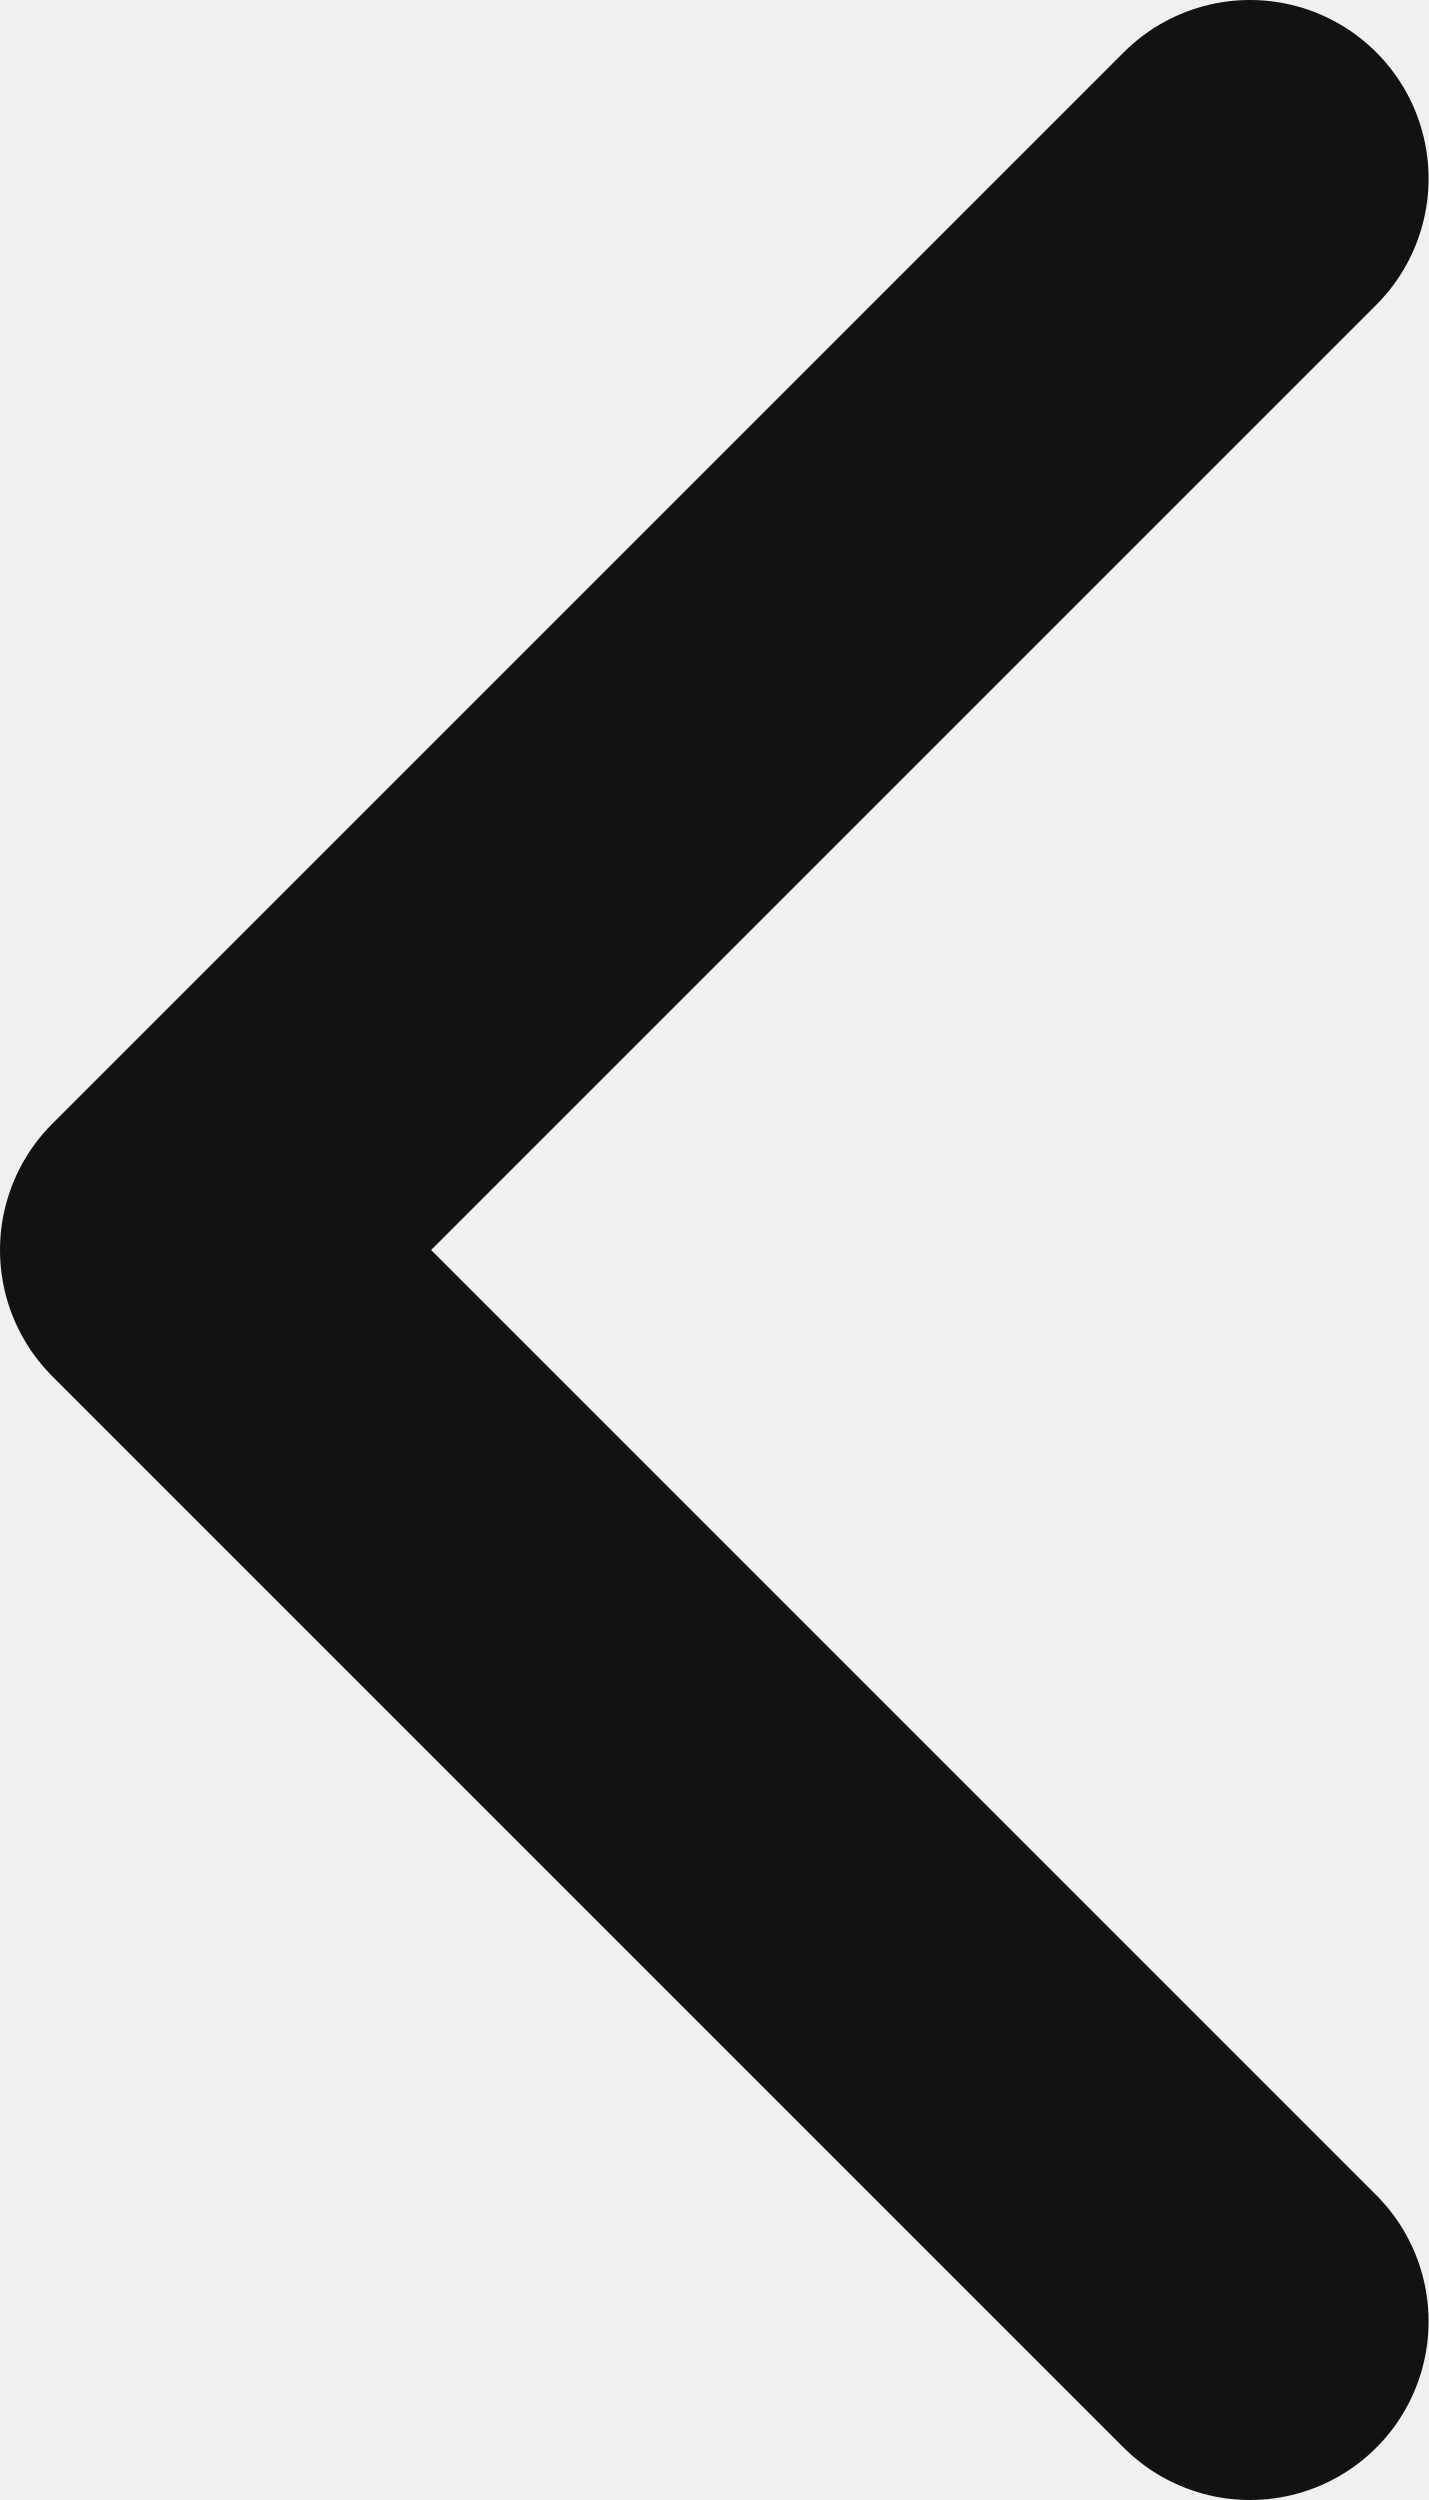
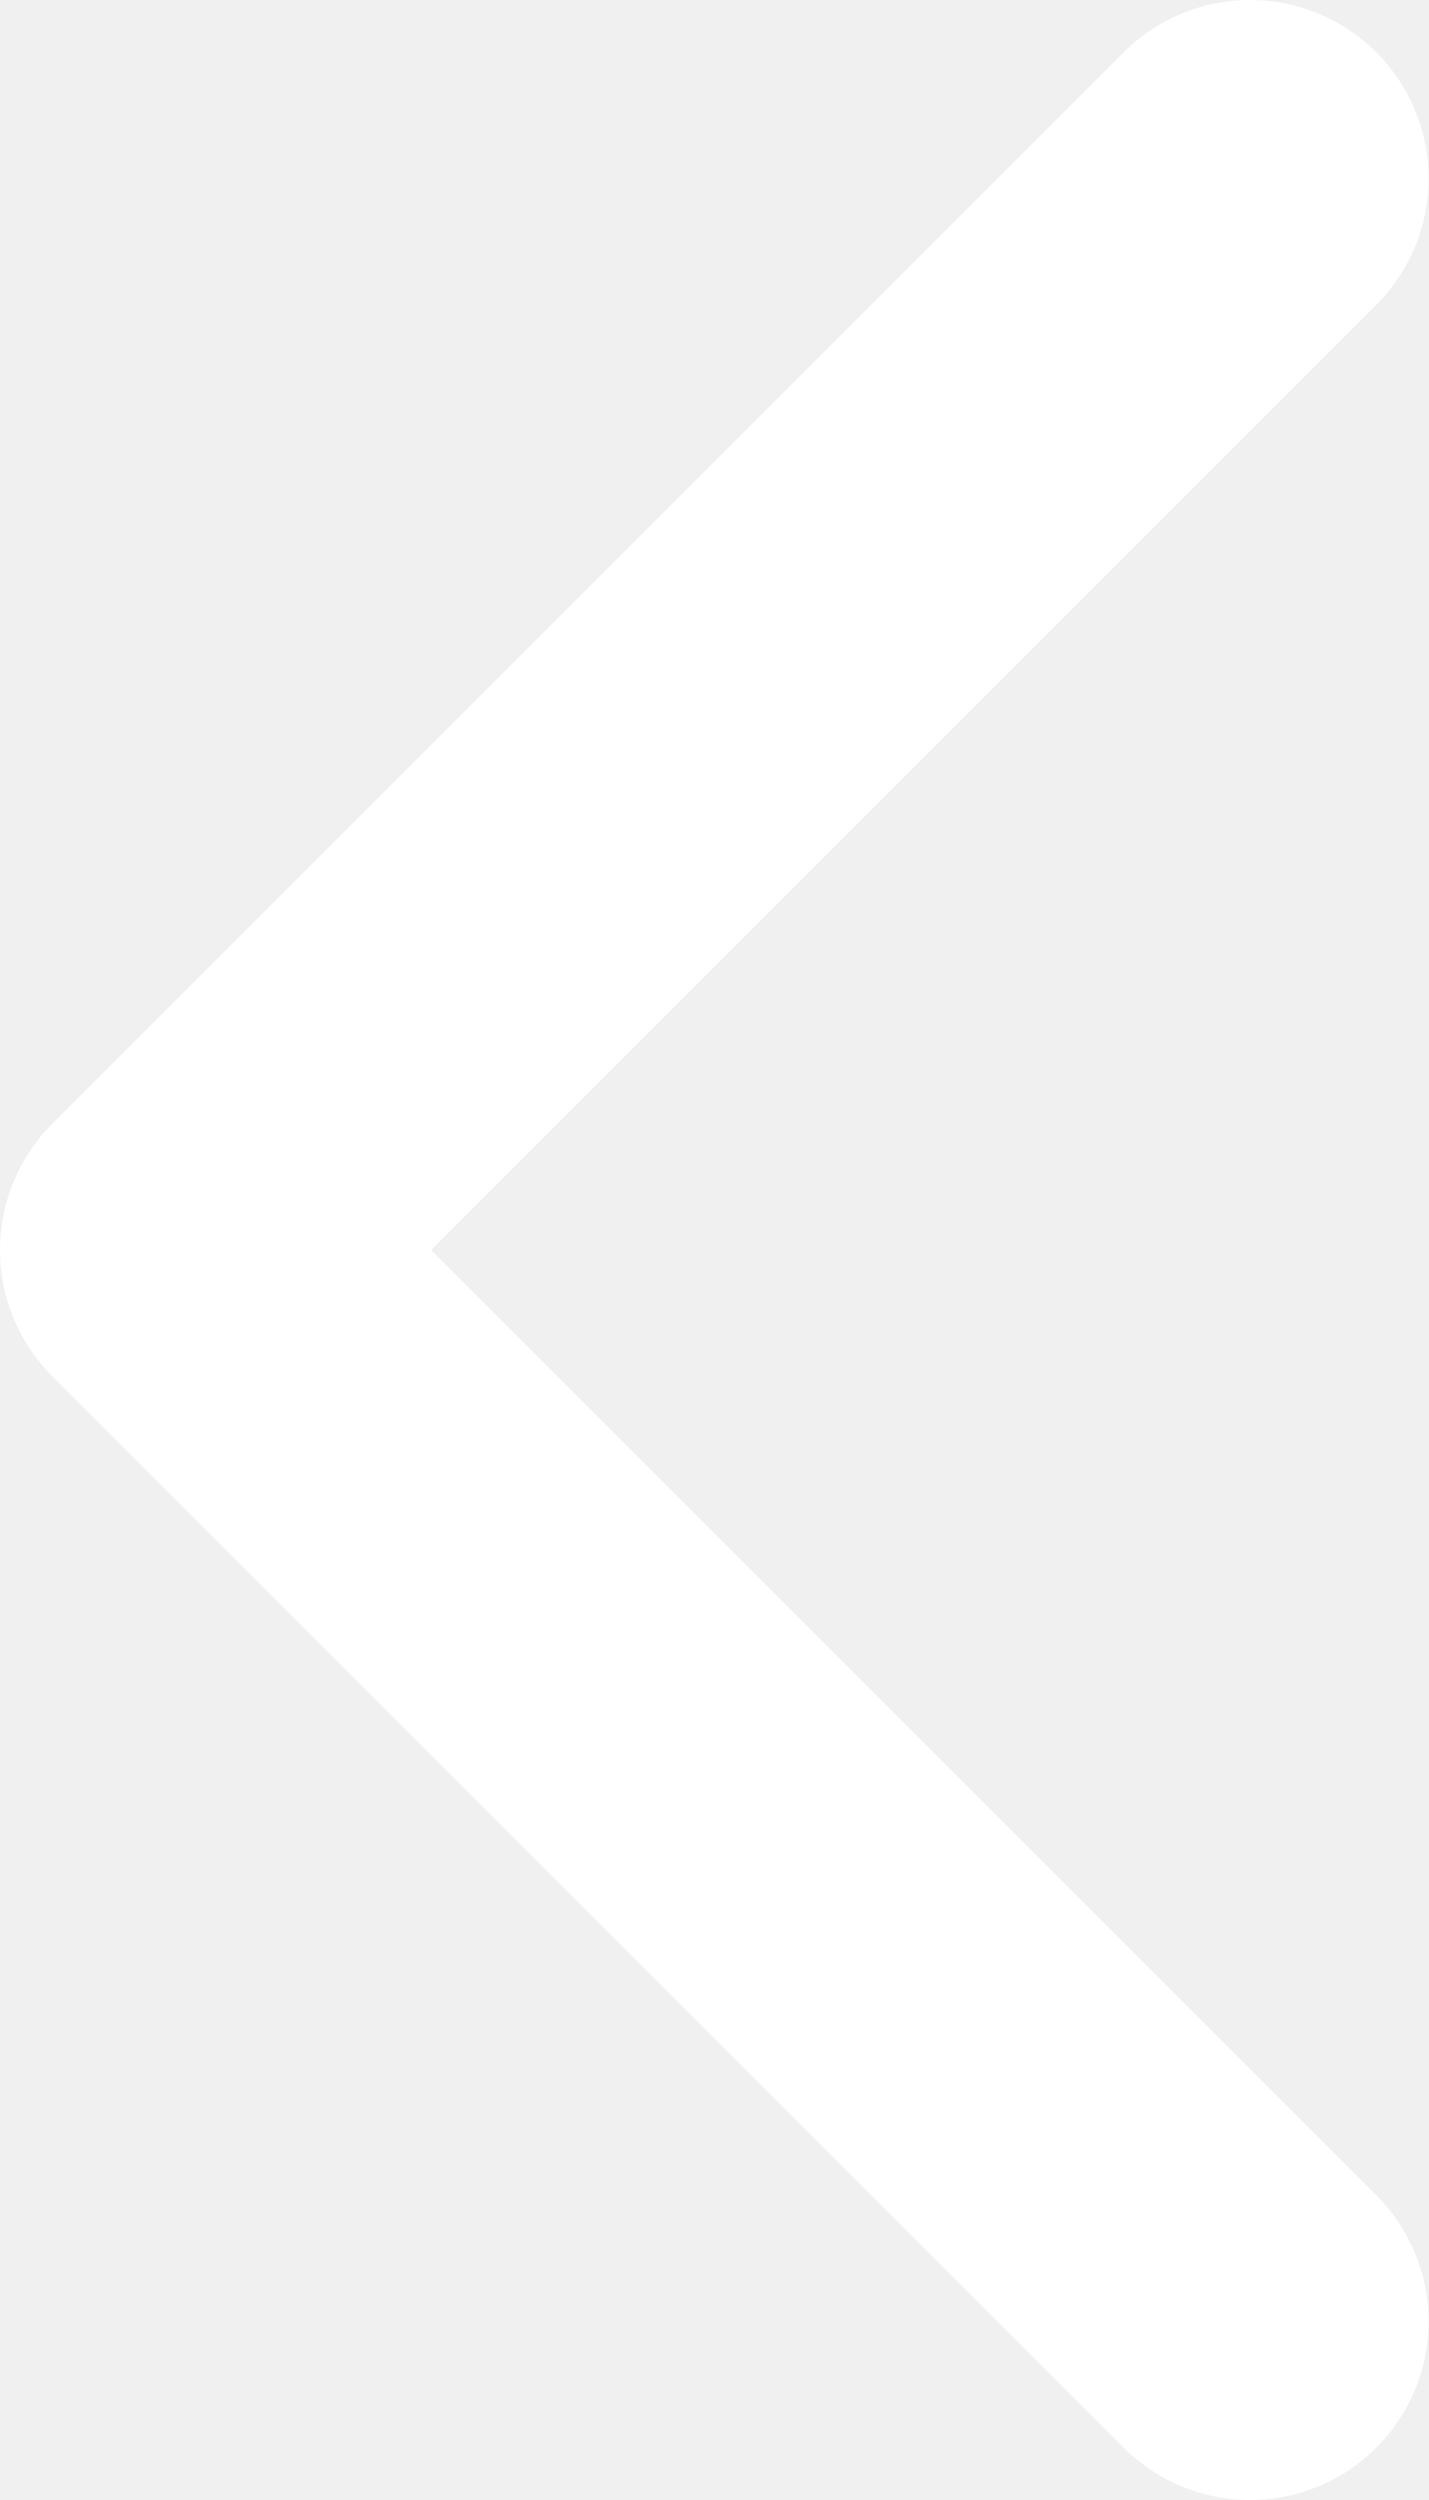
<svg xmlns="http://www.w3.org/2000/svg" width="8" height="14" viewBox="0 0 8 14" fill="none">
-   <path d="M7 13L1 7L7 1" stroke="#121212" stroke-width="2" stroke-linecap="round" stroke-linejoin="round" />
+   <path d="M7 13L1 7L7 1" stroke="#fff" stroke-width="2" stroke-linecap="round" stroke-linejoin="round" />
</svg>
